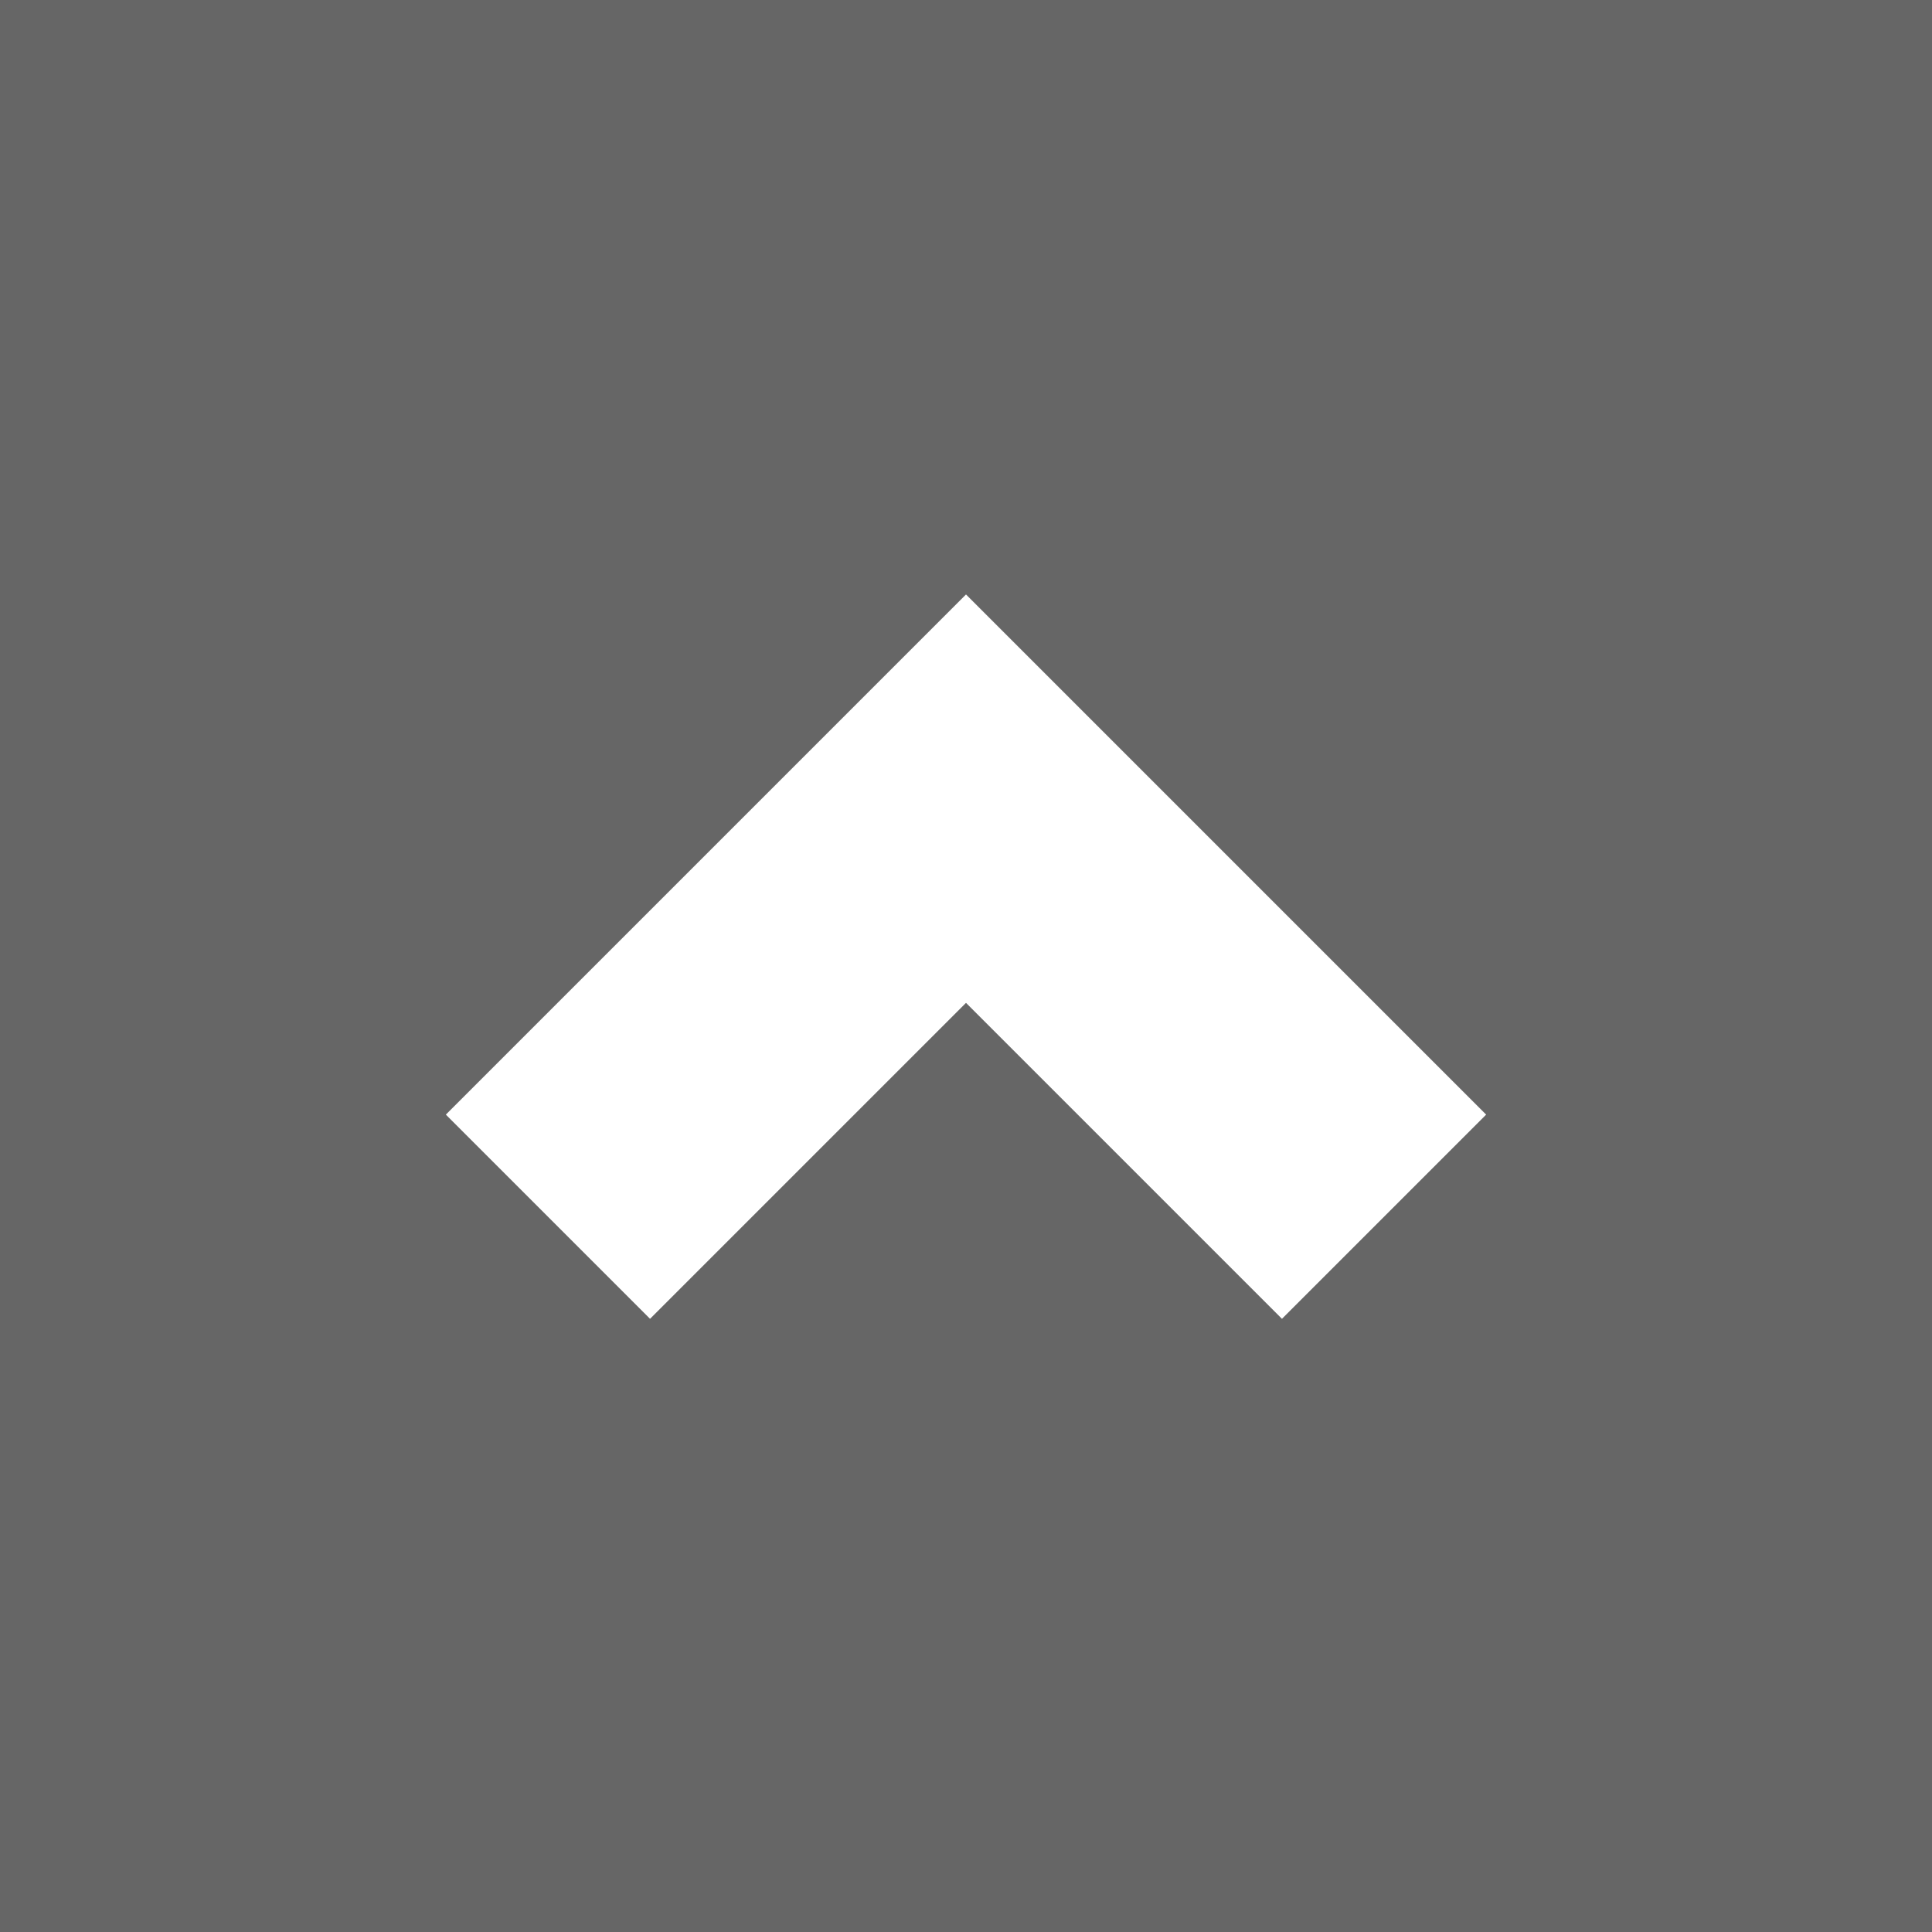
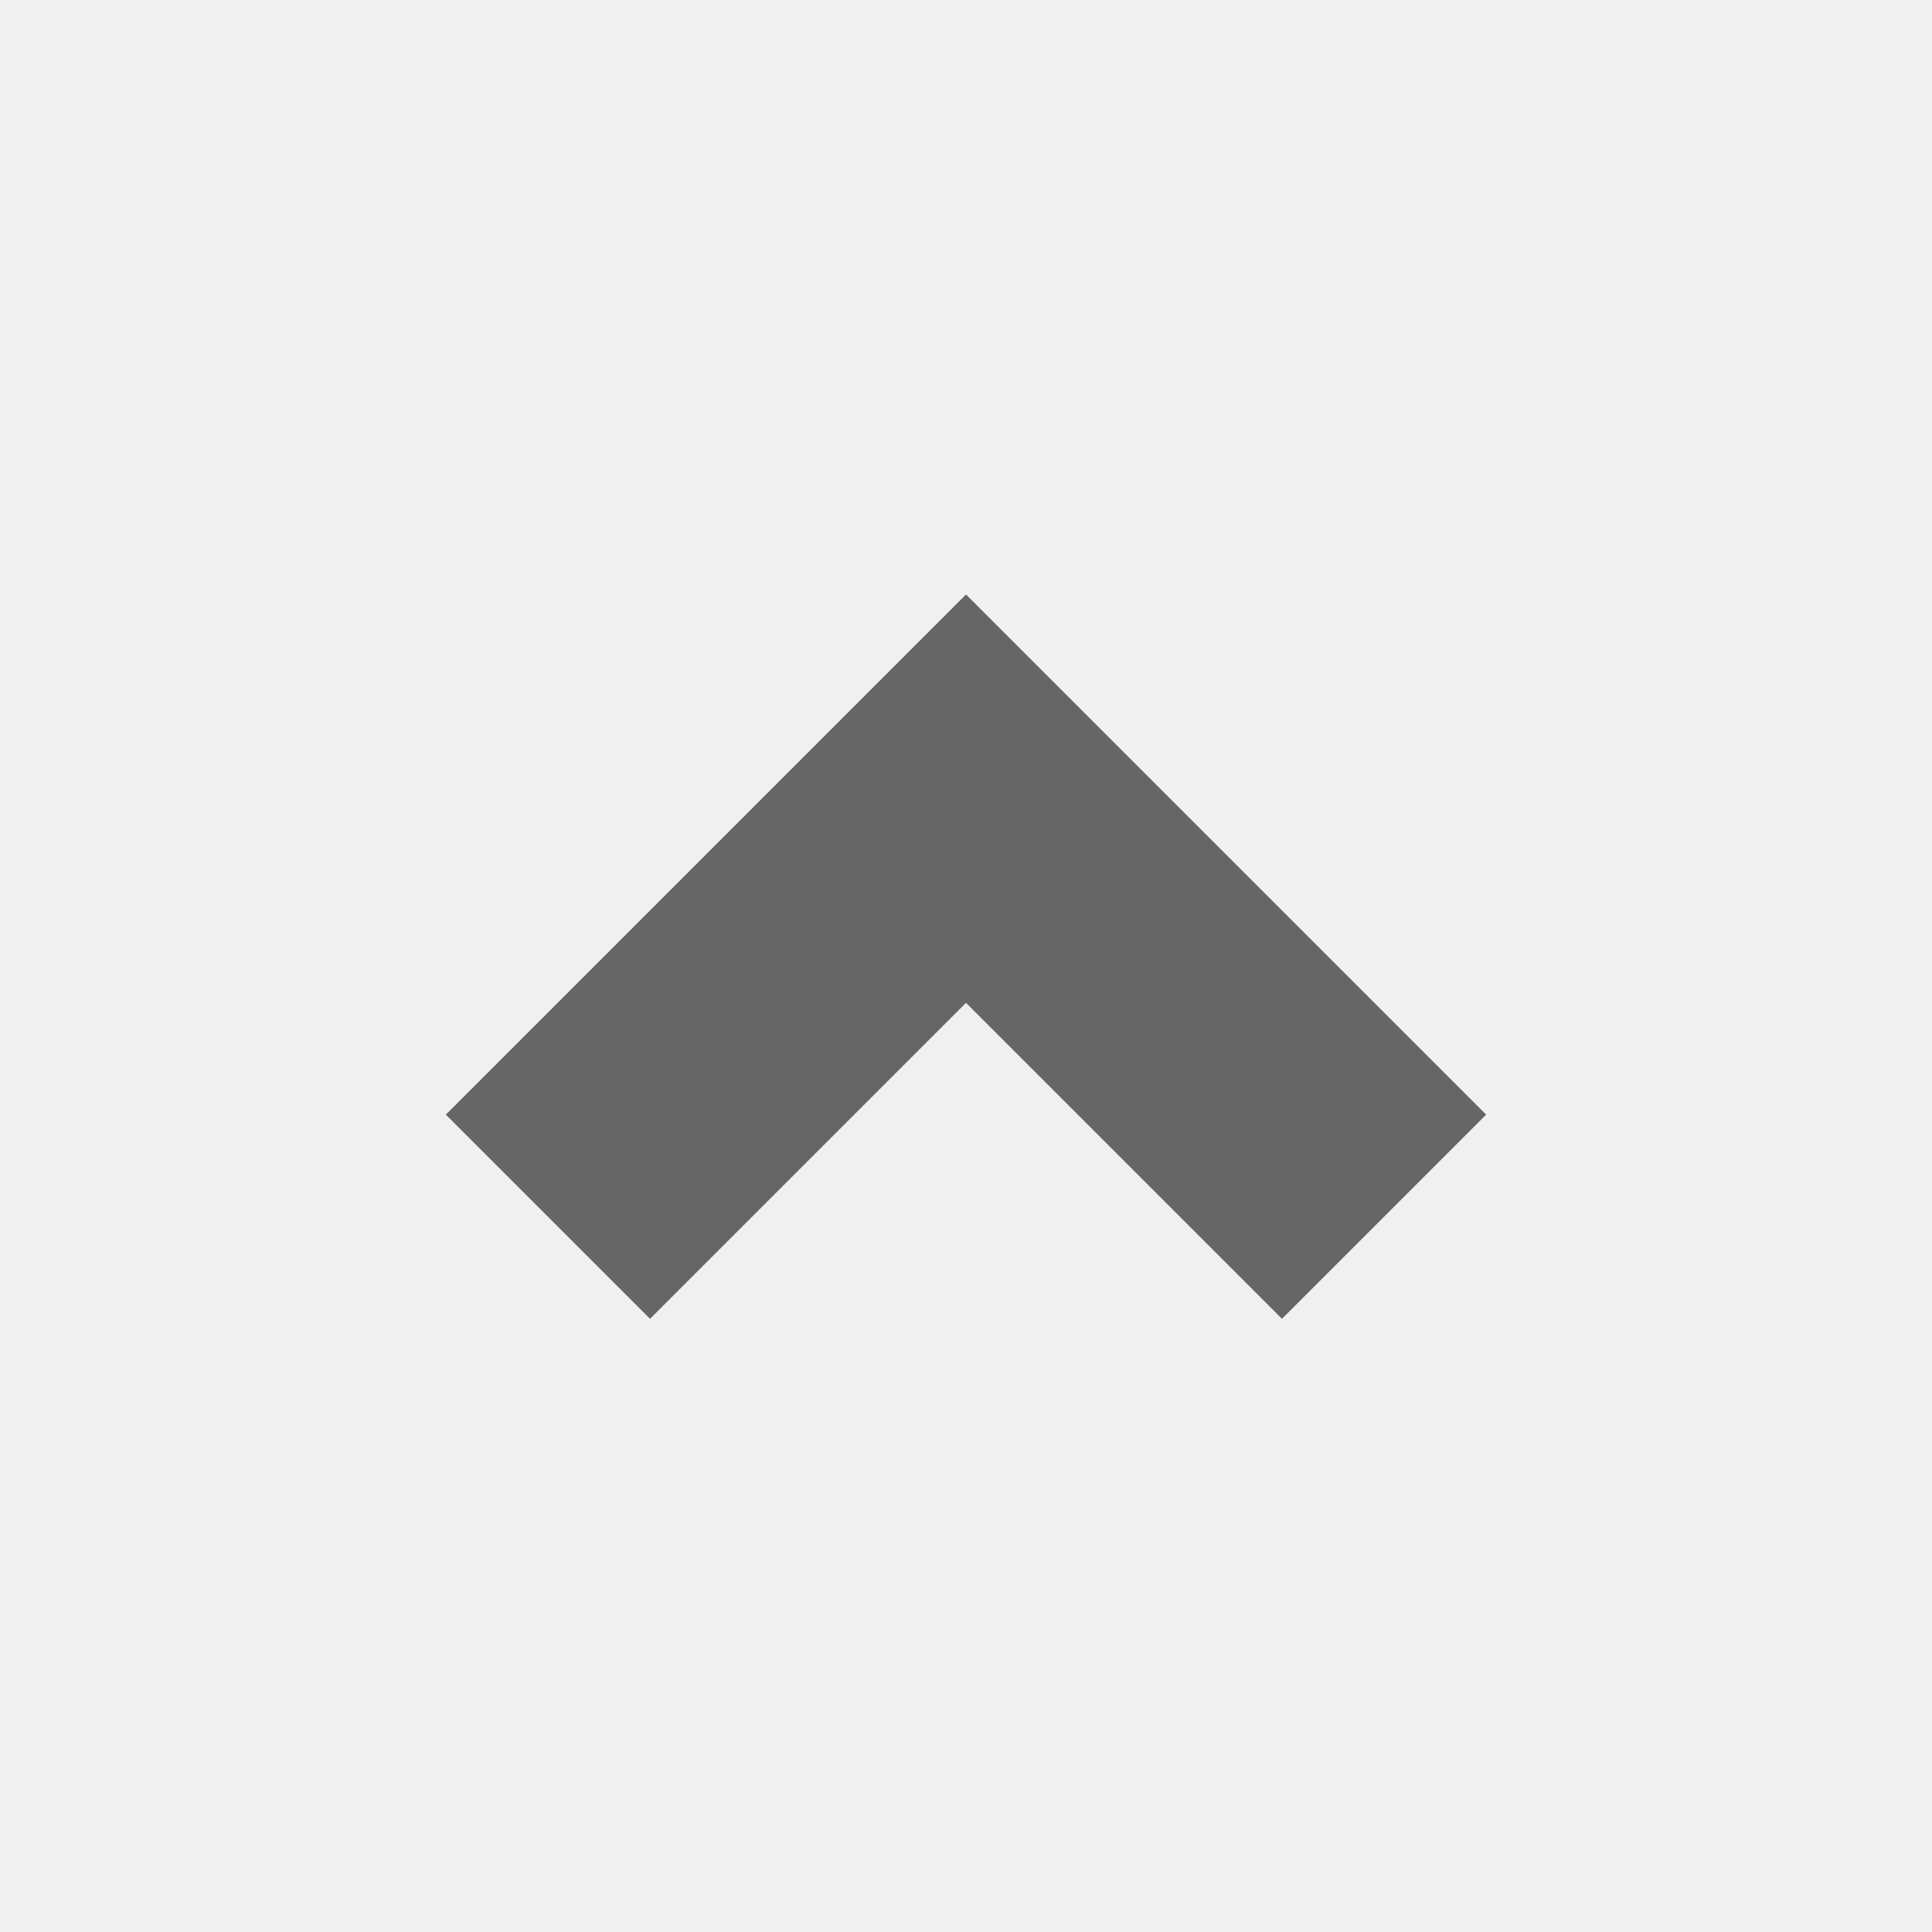
<svg xmlns="http://www.w3.org/2000/svg" width="26px" height="26px" viewBox="0 0 26 26" version="1.1">
  <defs />
  <g id="Styleguide" stroke="none" stroke-width="1" fill="none" fill-rule="evenodd">
-     <g id="icoon-omhoog">
-       <polygon id="Fill-1" fill="#666666" points="0 1.59204084e-15 0 26 26 26 26 0" />
-       <polygon id="Fill-2" fill="#FFFFFF" points="13 8 10.252 10.748 6 15 8.748 17.748 13 13.496 17.252 17.748 20 15 15.748 10.748 13 8" />
+     <g id="icoon-omhoog-transparant" fill="#666666">
+       <polygon id="Fill-2" points="13 8 10.252 10.748 6 15 8.748 17.748 13 13.496 17.252 17.748 20 15 15.748 10.748 13 8" />
    </g>
  </g>
</svg>
